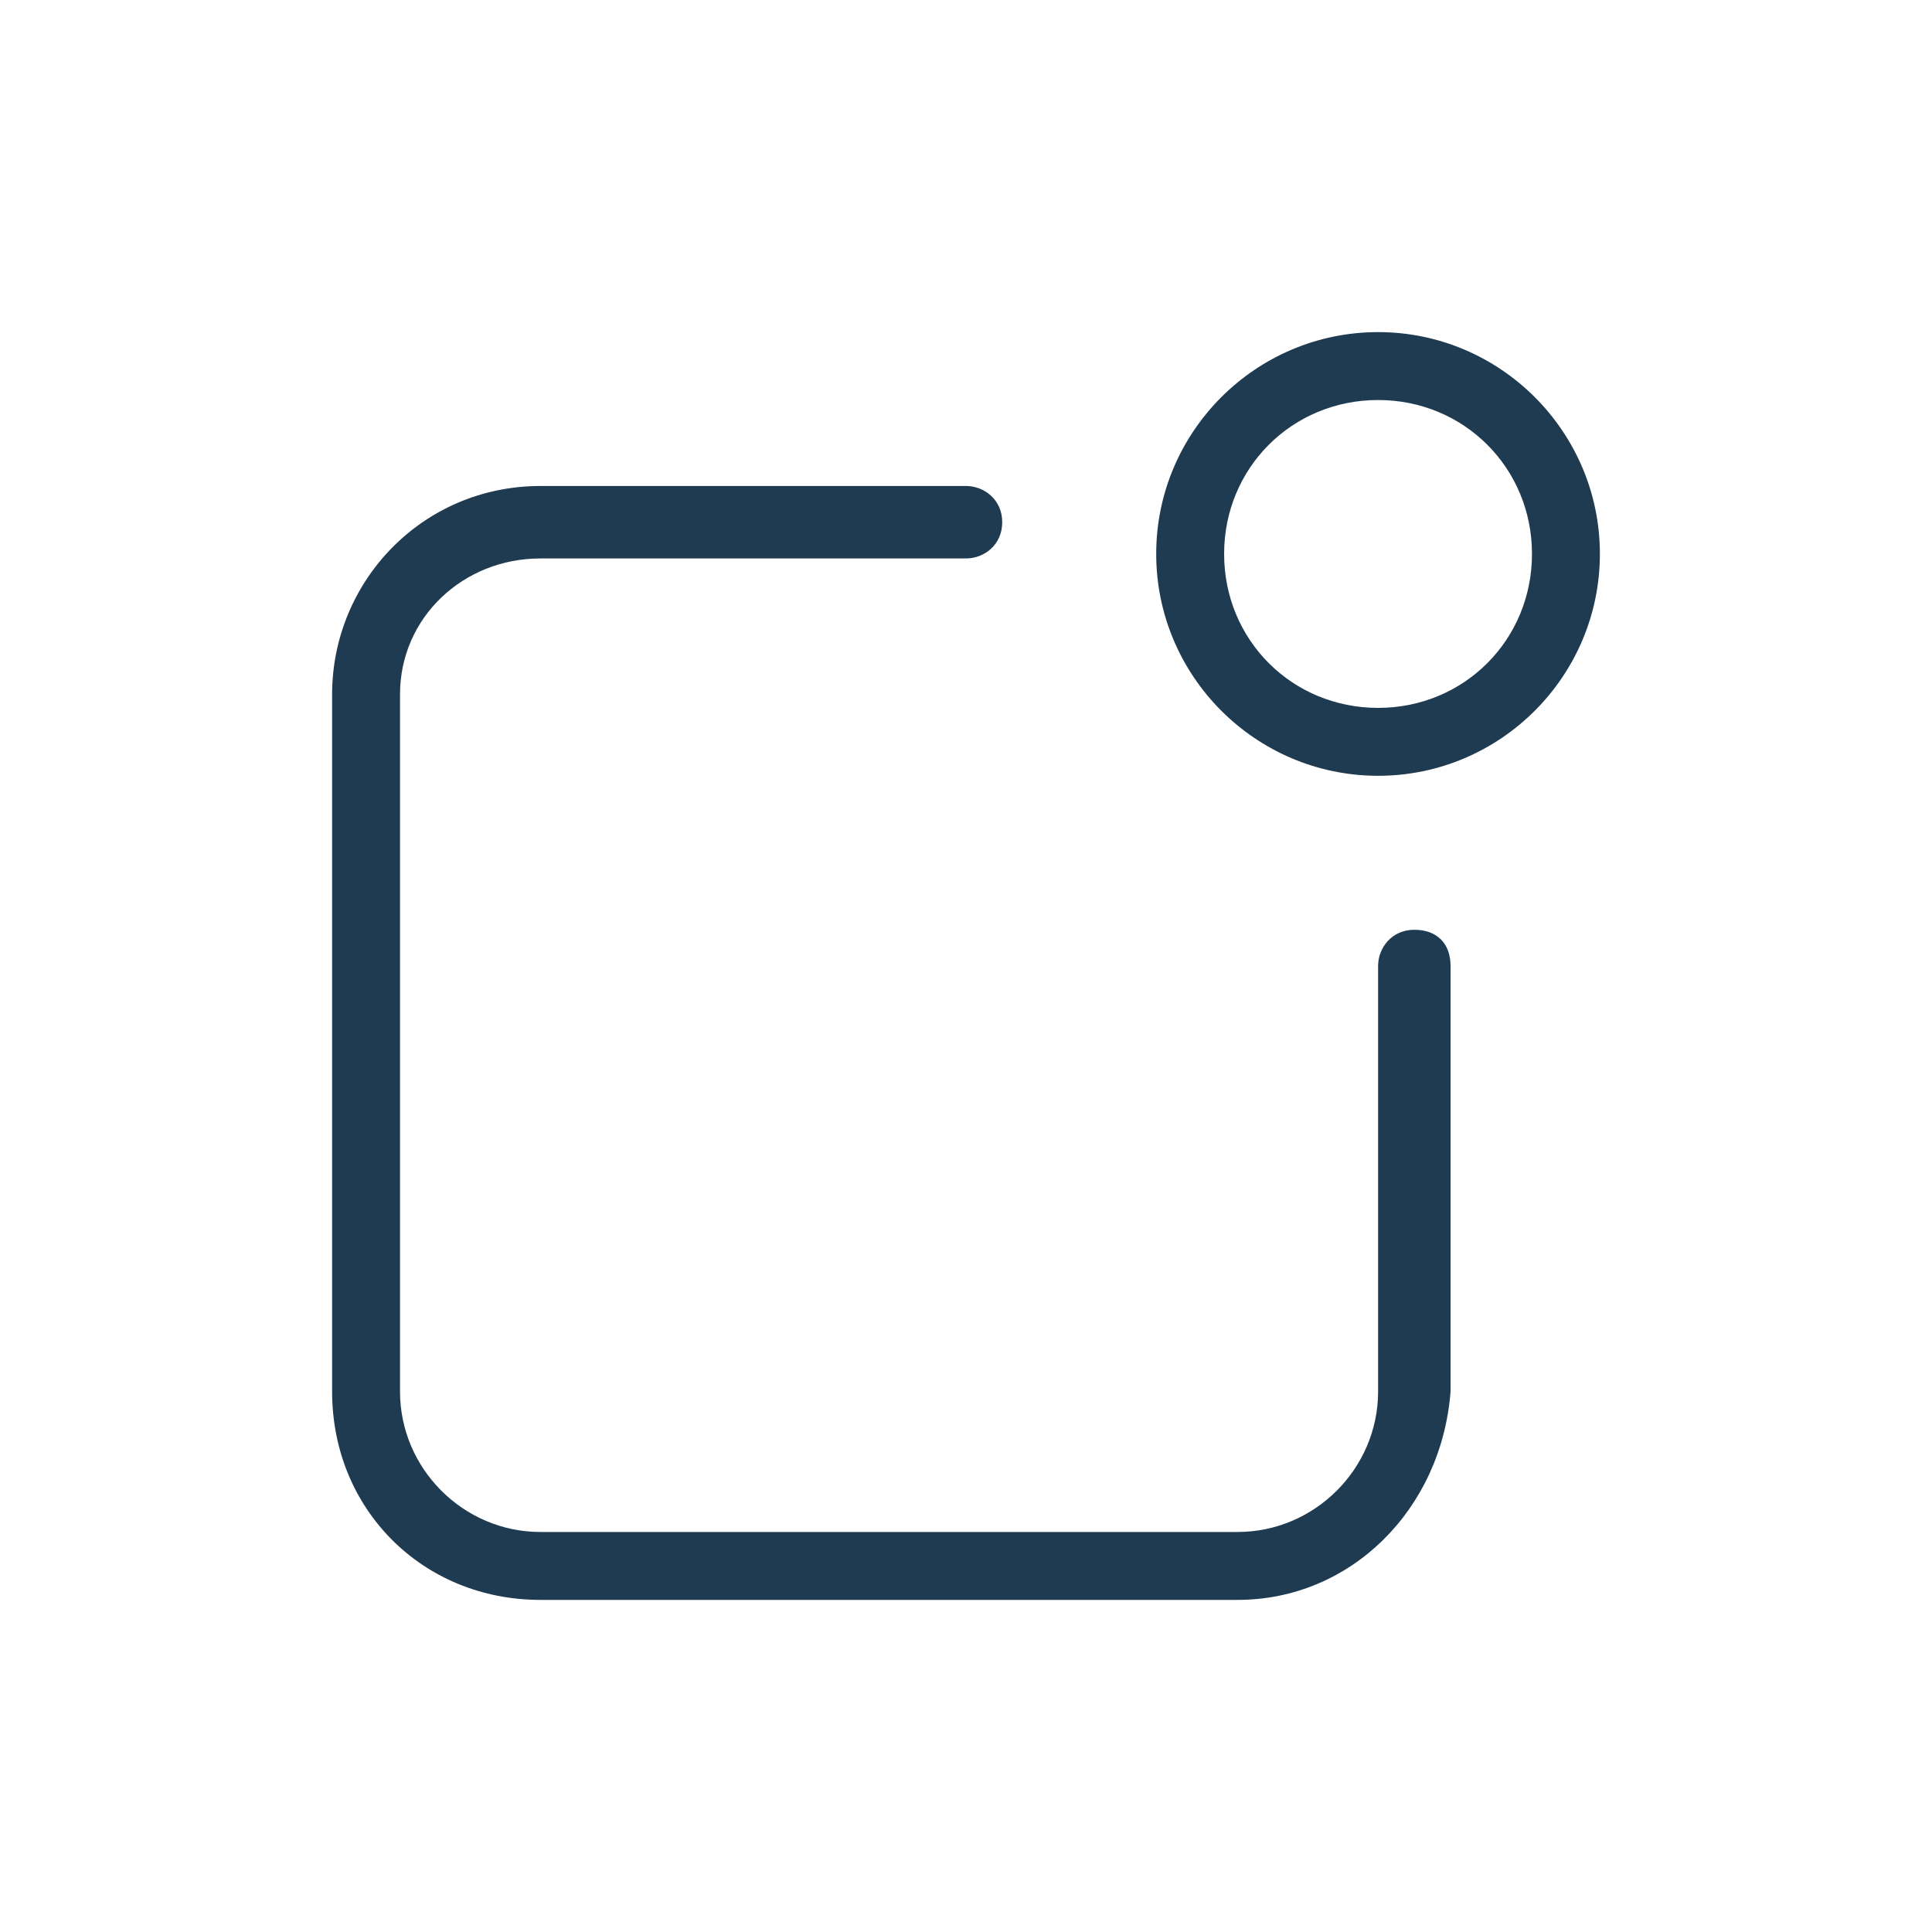
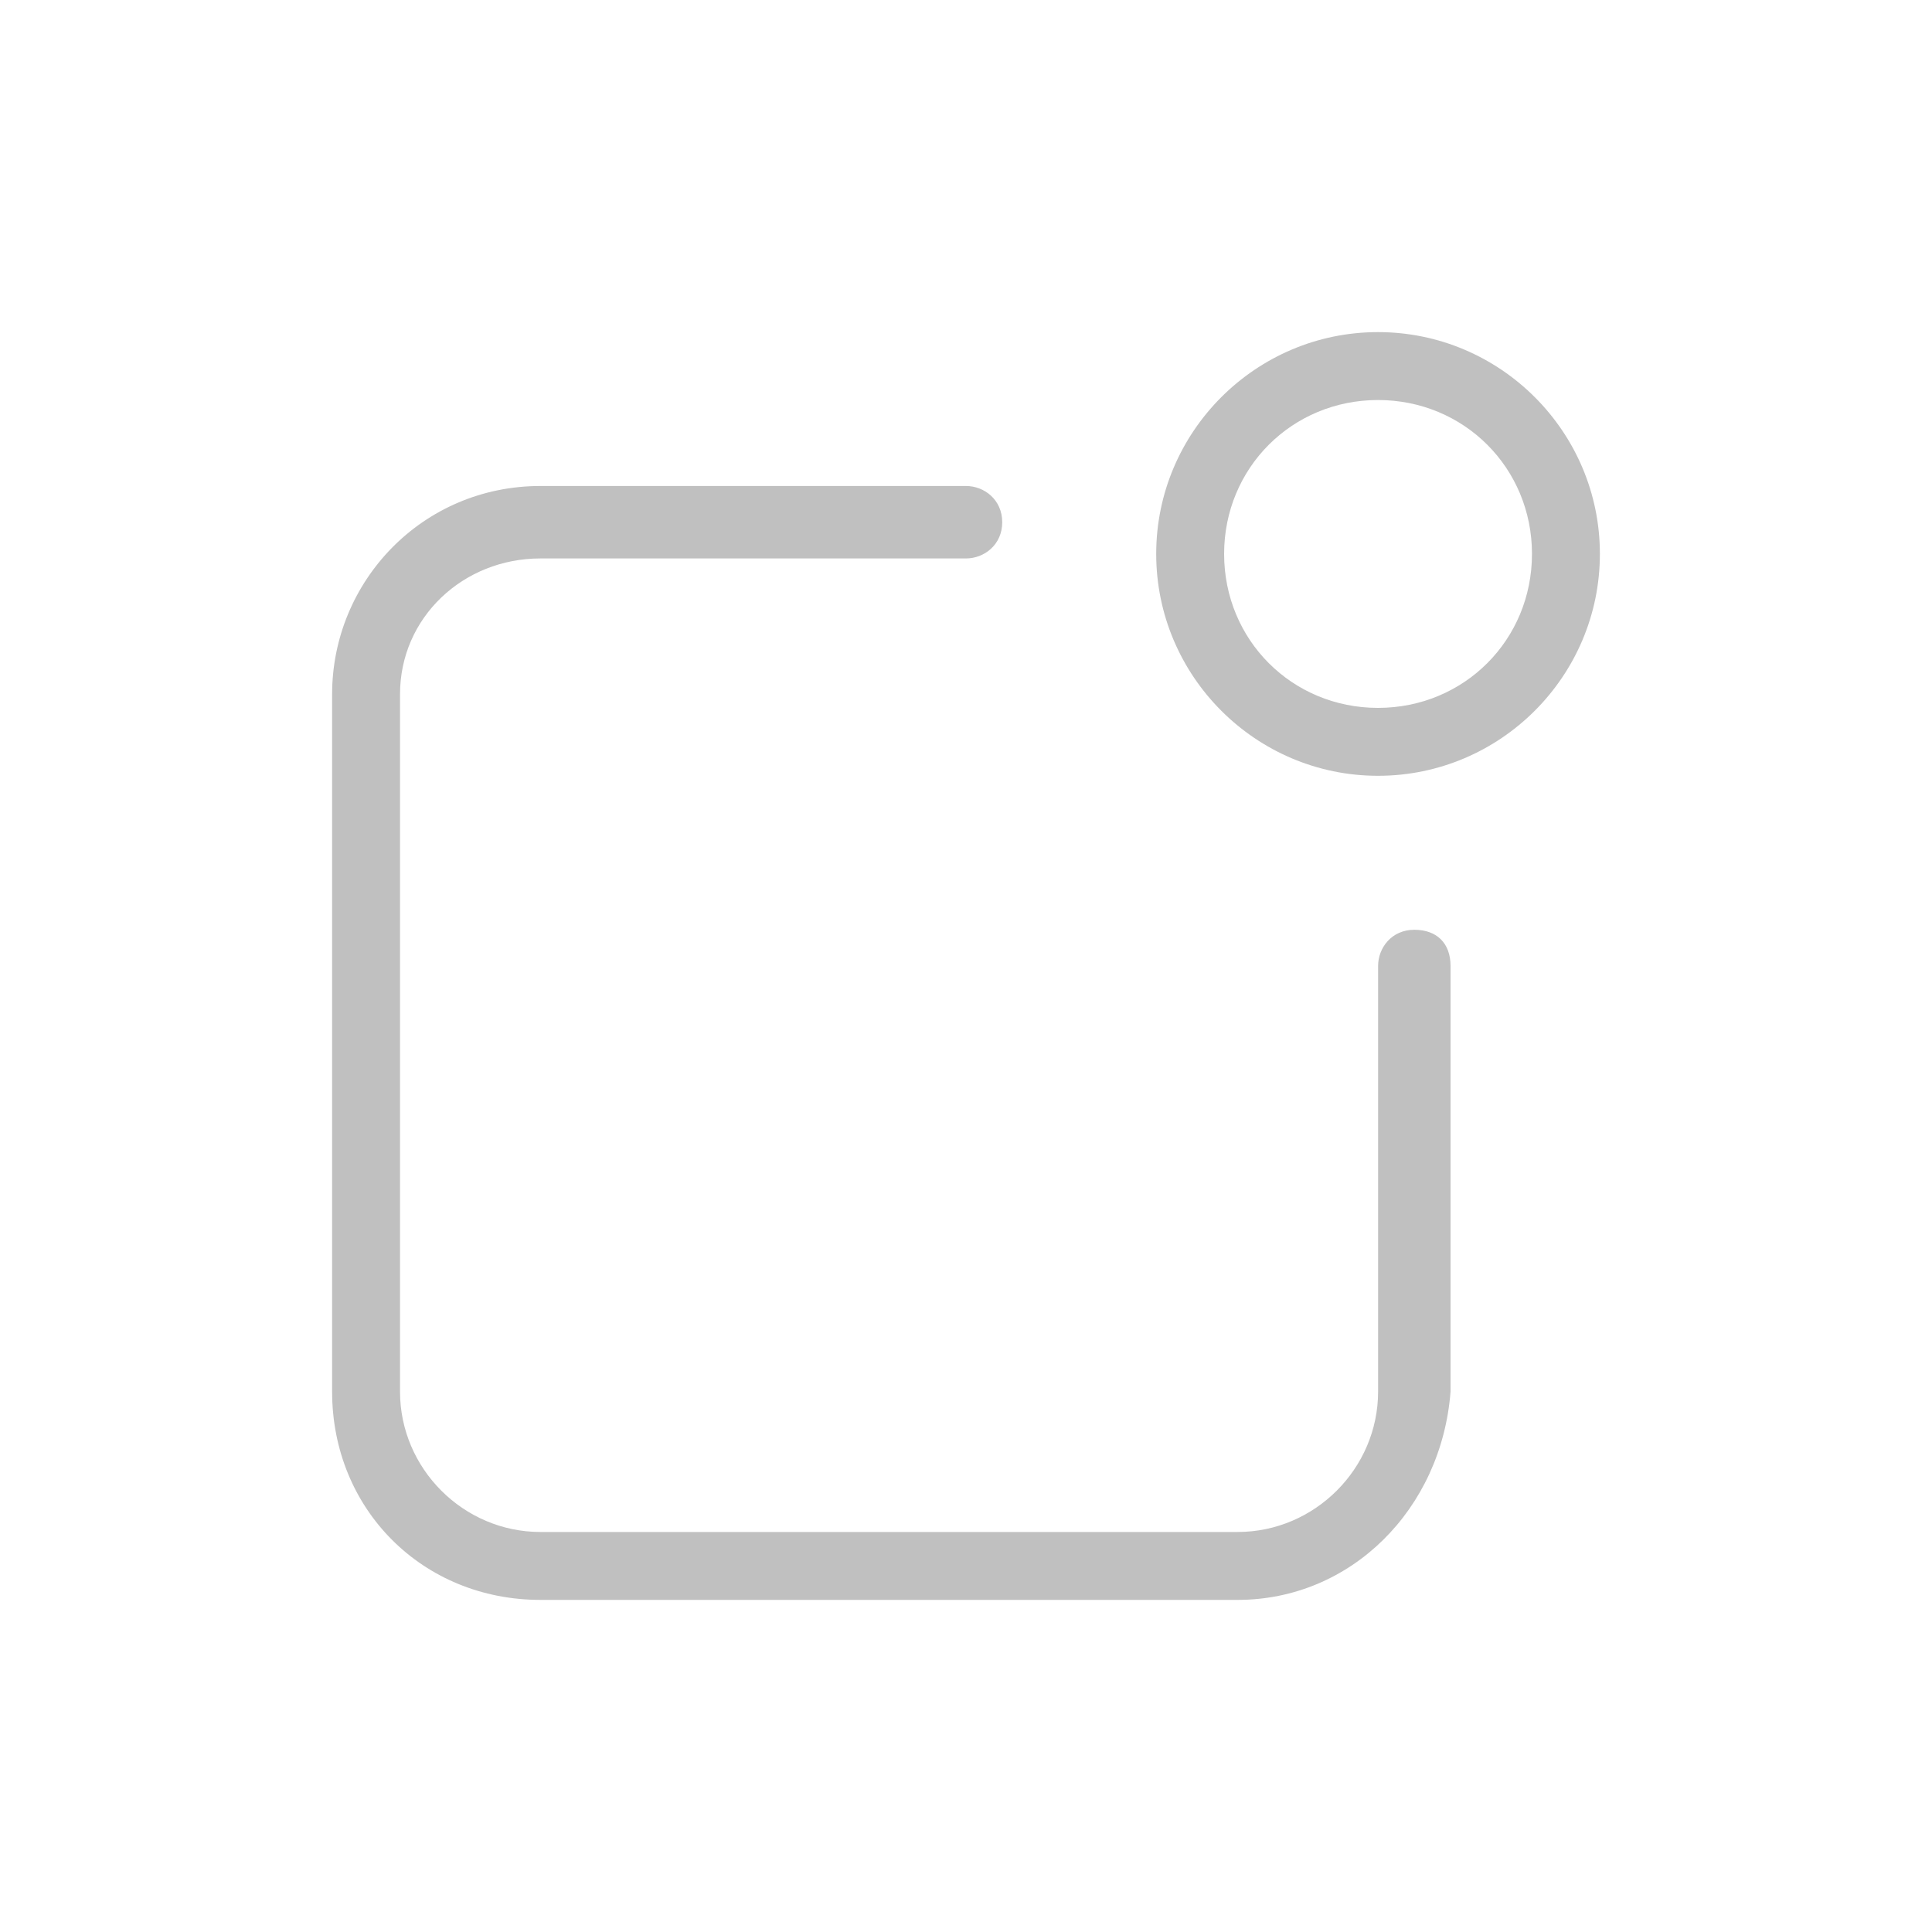
<svg xmlns="http://www.w3.org/2000/svg" width="20" height="20" viewBox="0 0 20 20" fill="none">
-   <path fill-rule="evenodd" clip-rule="evenodd" d="M11.969 5.734C11.969 7 13 8.031 14.266 8.031C15.531 8.031 16.562 7 16.562 5.734C16.562 4.469 15.531 3.438 14.266 3.438C13 3.438 11.969 4.469 11.969 5.734ZM12.672 5.734C12.672 4.844 13.375 4.141 14.266 4.141C15.156 4.141 15.859 4.844 15.859 5.734C15.859 6.625 15.156 7.328 14.266 7.328C13.375 7.328 12.672 6.625 12.672 5.734ZM5.594 16.562H12.812C13.984 16.562 14.922 15.625 15.016 14.406V10C15.016 9.766 14.875 9.625 14.641 9.625C14.406 9.625 14.266 9.813 14.266 10V14.406C14.266 15.203 13.609 15.859 12.812 15.859H5.594C4.797 15.859 4.141 15.203 4.141 14.406V7.188C4.141 6.391 4.797 5.781 5.594 5.781H10C10.188 5.781 10.375 5.641 10.375 5.406C10.375 5.172 10.188 5.031 10 5.031H5.594C4.375 5.031 3.438 6.016 3.438 7.188V14.406C3.438 15.625 4.375 16.562 5.594 16.562Z" fill="#1F3B52" />
+   <path fill-rule="evenodd" clip-rule="evenodd" d="M11.969 5.734C11.969 7 13 8.031 14.265 8.031C15.531 8.031 16.562 7 16.562 5.734C16.562 4.469 15.531 3.438 14.265 3.438C13 3.438 11.969 4.469 11.969 5.734ZM12.672 5.734C12.672 4.844 13.375 4.141 14.265 4.141C15.156 4.141 15.859 4.844 15.859 5.734C15.859 6.625 15.156 7.328 14.265 7.328C13.375 7.328 12.672 6.625 12.672 5.734ZM5.594 16.562H12.812C13.984 16.562 14.922 15.625 15.016 14.406V10C15.016 9.765 14.875 9.625 14.641 9.625C14.406 9.625 14.266 9.812 14.266 10V14.406C14.266 15.203 13.609 15.859 12.812 15.859H5.594C4.797 15.859 4.141 15.203 4.141 14.406V7.187C4.141 6.39 4.797 5.781 5.594 5.781H10C10.188 5.781 10.375 5.64 10.375 5.406C10.375 5.172 10.188 5.031 10 5.031H5.594C4.375 5.031 3.438 6.015 3.438 7.187V14.406C3.438 15.625 4.375 16.562 5.594 16.562Z" fill="#C0C0C0" />
</svg>
